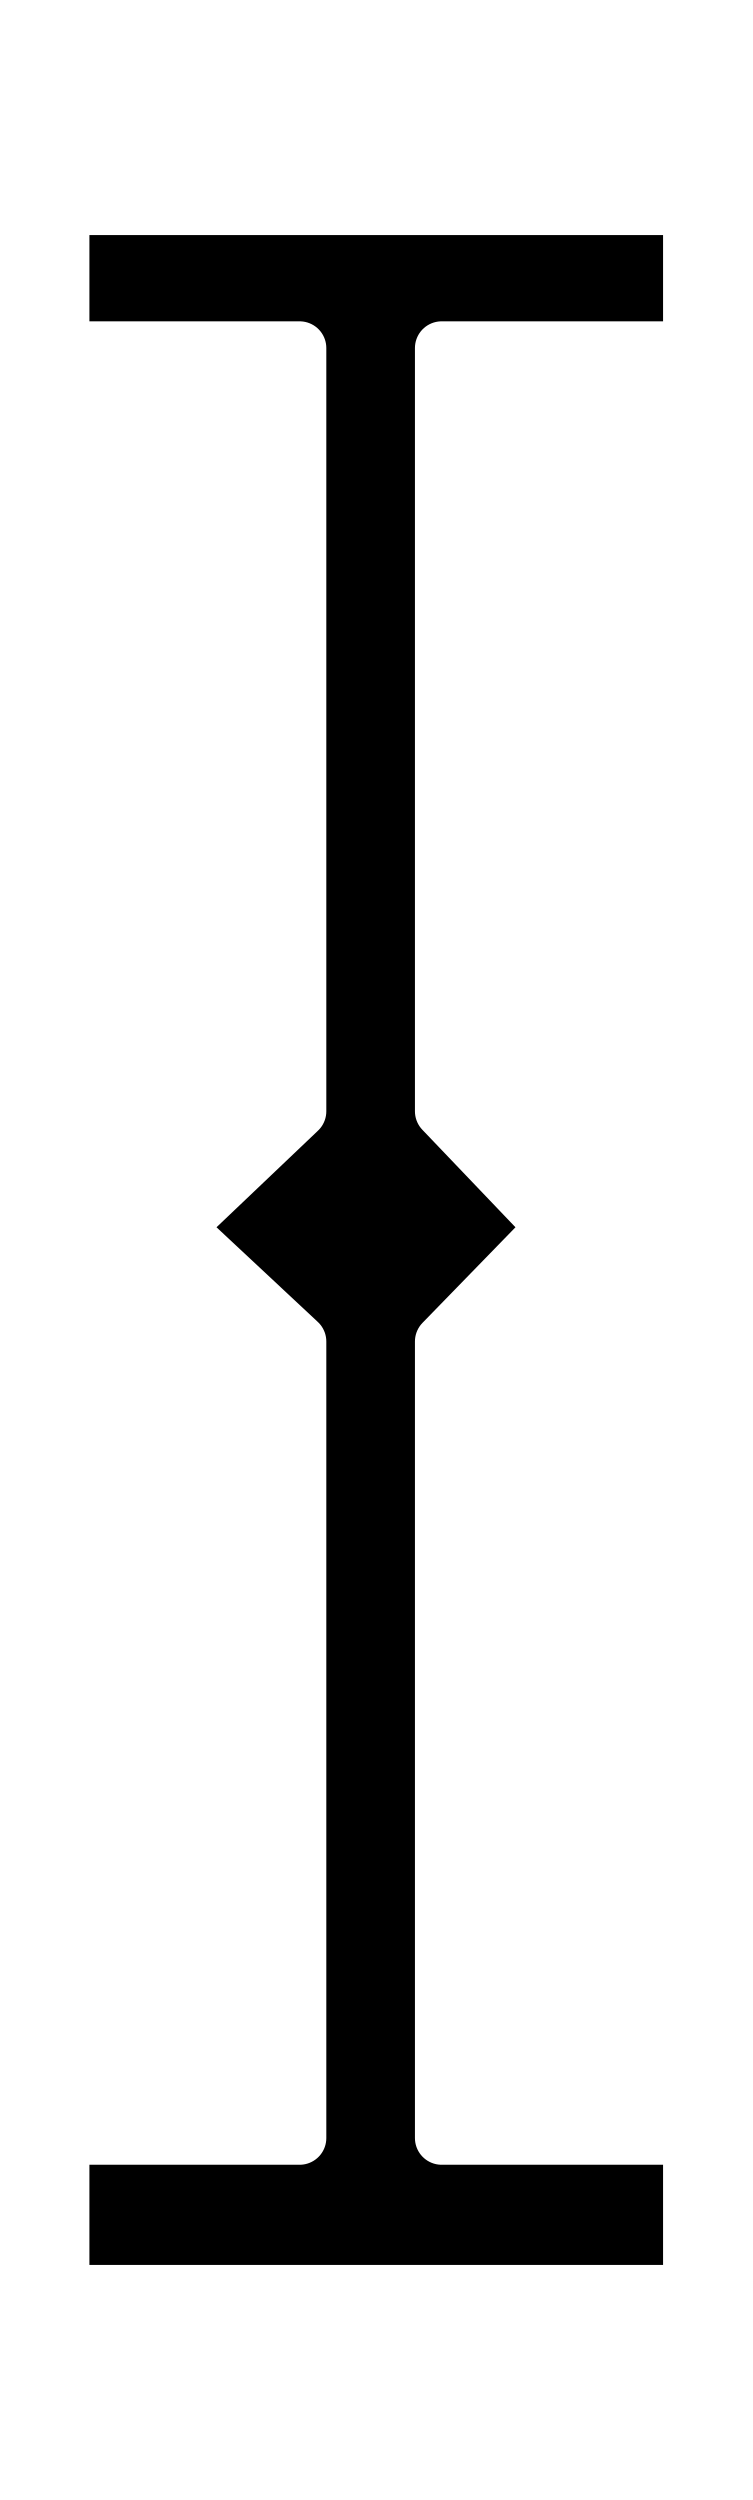
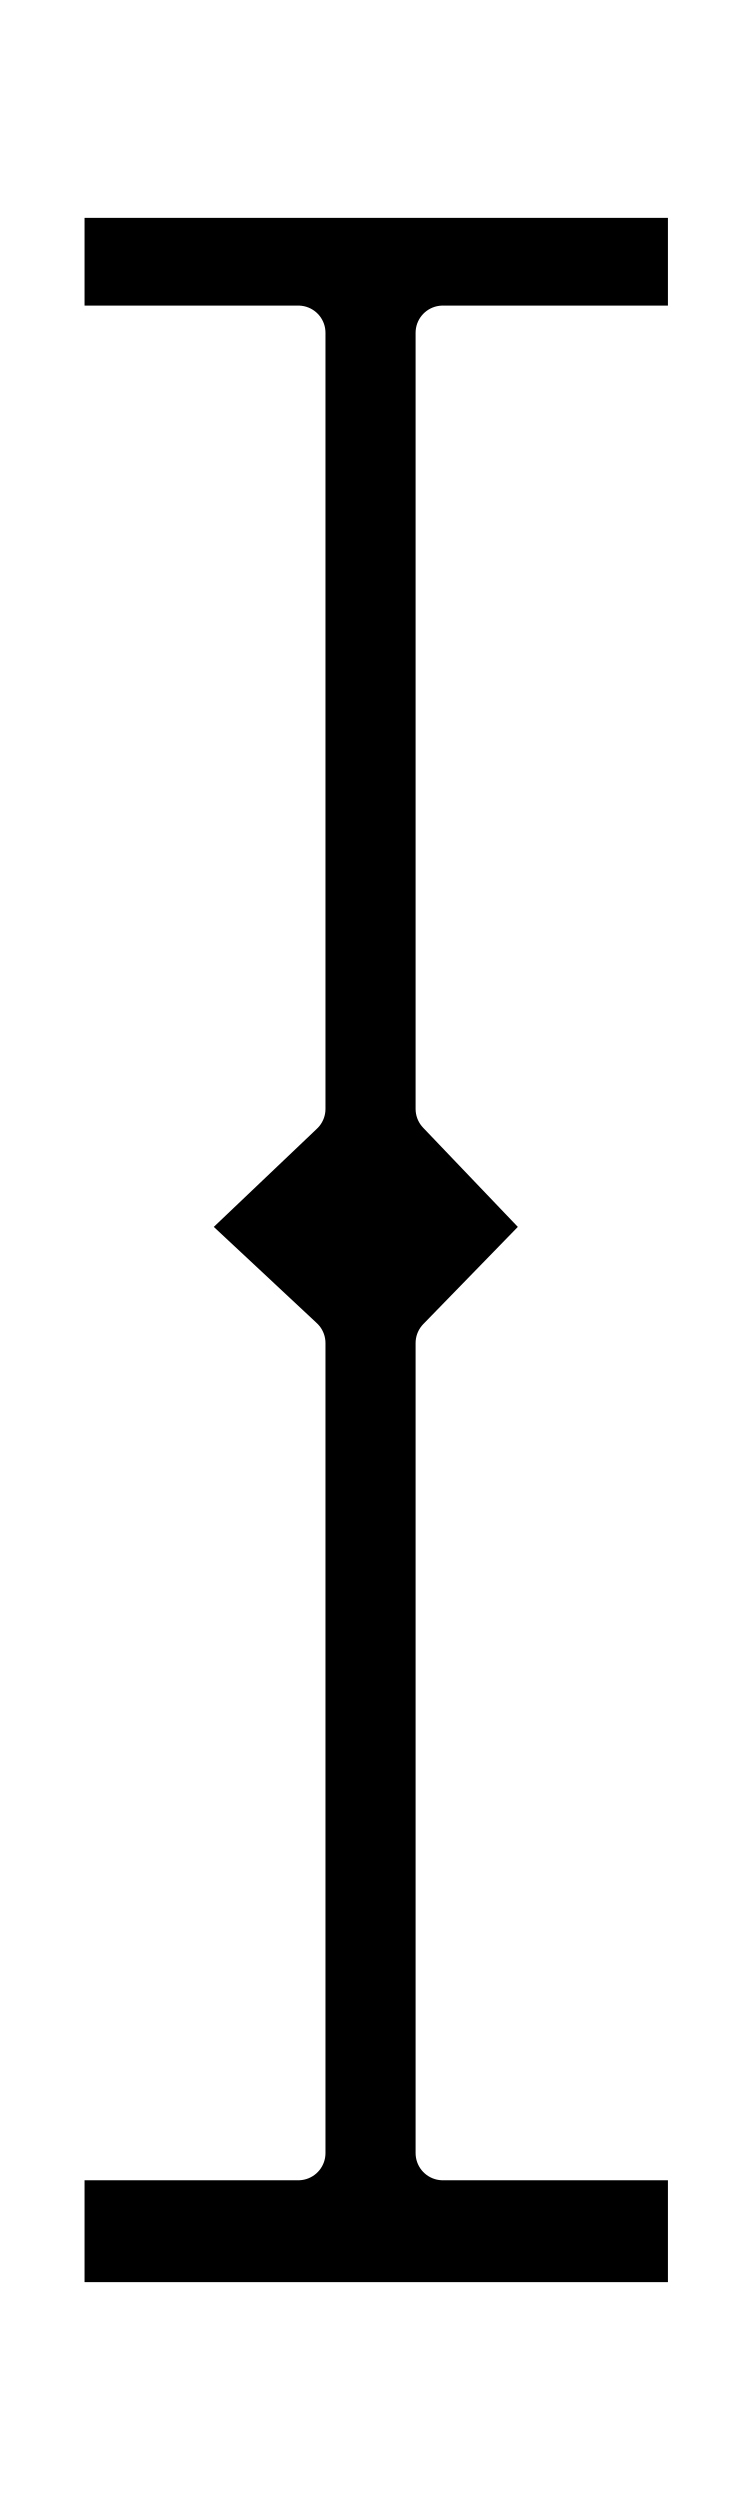
- <svg xmlns="http://www.w3.org/2000/svg" xmlns:ns1="http://svgjs.com/svgjs" width="100%" height="100%" version="1.1" style="stroke-linecap: round; stroke-linejoin: round;" viewBox="33.884 8.03 42.259 140.403">
+ <svg xmlns="http://www.w3.org/2000/svg" xmlns:ns1="http://svgjs.com/svgjs" width="100%" height="100%" version="1.1" style="stroke-linecap: round; stroke-linejoin: round; stroke-miterlimit: 20; " viewBox="34.236 9.2 41.555 138.063">
  <polygon id="P-e8-d9b4f6" points="152.903,990.817 188.12,990.817 188.12,998.662 174.185,998.662 174.185,1041.528 180.414,1048.051 174.185,1054.455 174.185,1099.192 188.12,1099.192 188.12,1107.819 152.903,1107.819 152.903,1099.192 166.208,1099.192 166.208,1054.455 159.355,1048.051 166.208,1041.528 166.208,998.662 152.903,998.662" style="stroke: rgb(255, 255, 255); stroke-opacity: 1; stroke-width: 3; fill: rgb(0, 0, 0); fill-opacity: 1;" transform="matrix(1,0,0,1,-115.4977,-971.0861)" />
  <text id="T-cc-31750e" font-family="Arial Rounded MT Bold" font-size="73" font-weight="normal" font-style="normal" text-anchor="middle" data-height="84.484375" transform="matrix(1,0,0,1,14.73663,45.38718)" style="stroke: rgb(0, 176, 140); stroke-opacity: 1; stroke-width: 1; fill: rgb(0, 232, 109); fill-opacity: 0.573;" ns1:data="{&quot;leading&quot;:&quot;1.2&quot;}" />
+   <defs id="SvgjsDefs1706" />
+   <circle id="C-a0-8c19ff" r="4.423" cx="0" cy="0" style="stroke: rgb(255, 255, 255); stroke-opacity: 0; stroke-width: 1; fill: rgb(255, 0, 0); fill-opacity: 0;" transform="matrix(1,0,0,1,55.01164,78.2316)" />
</svg>
